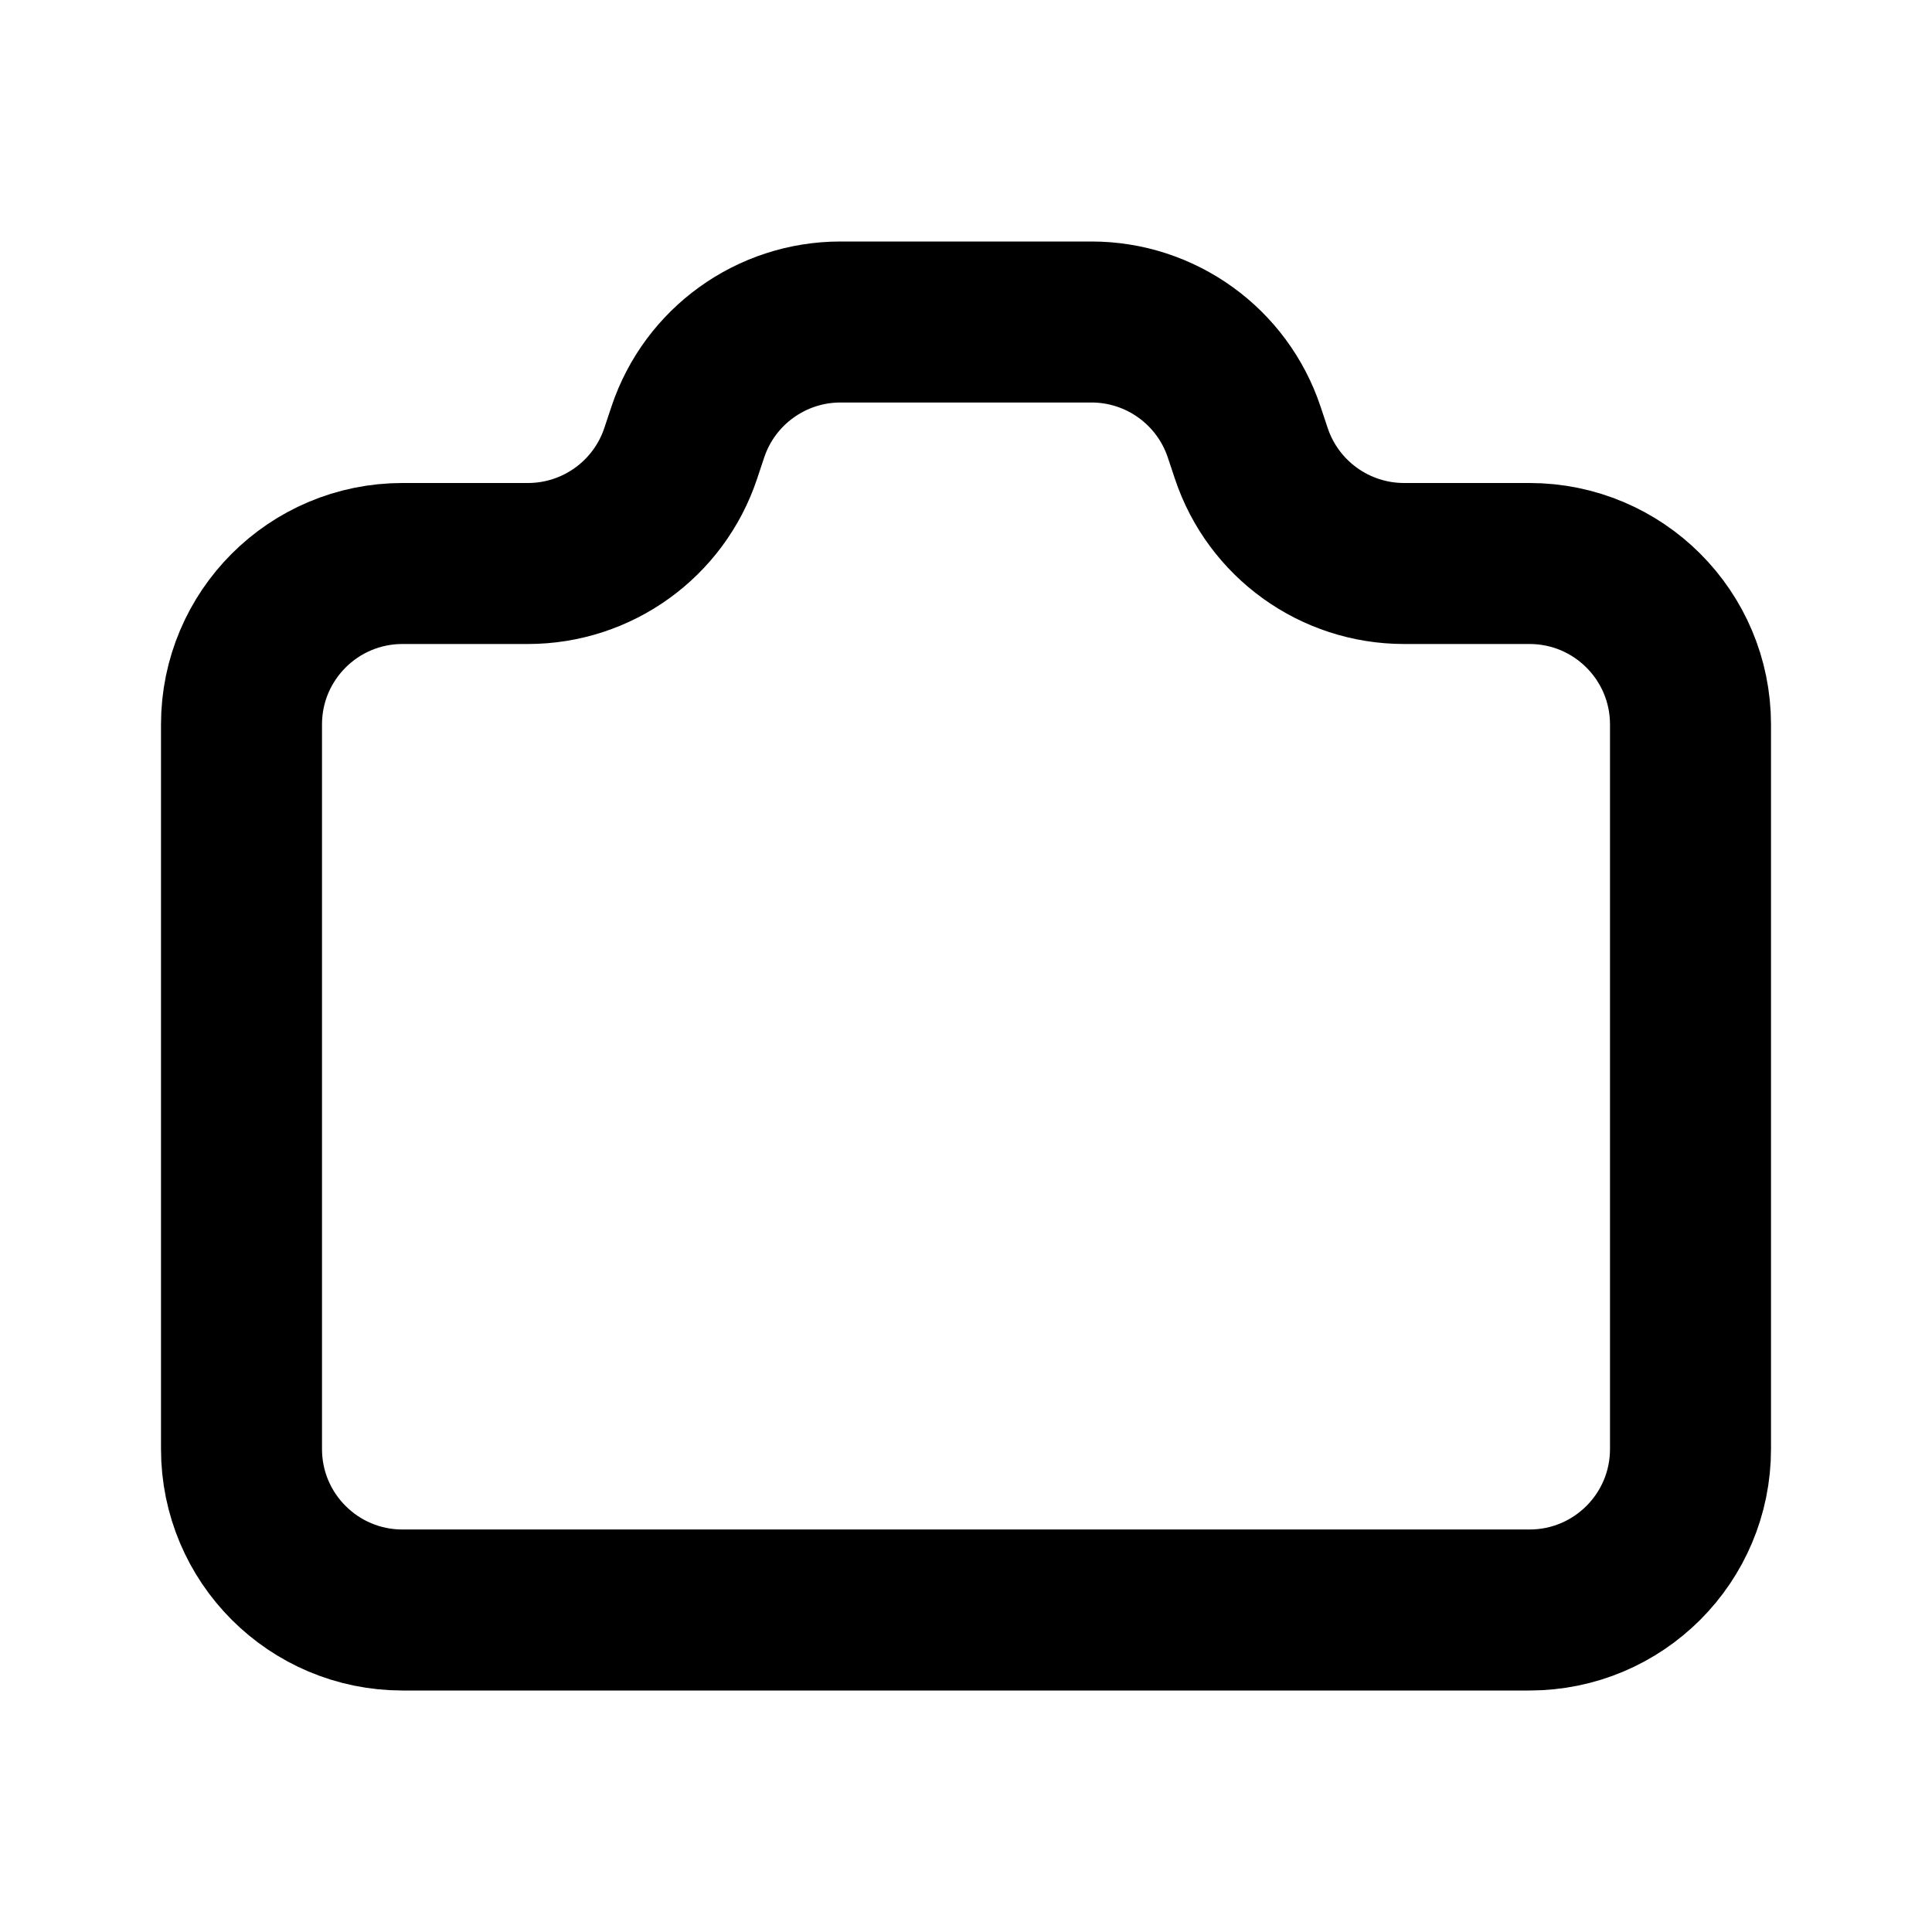
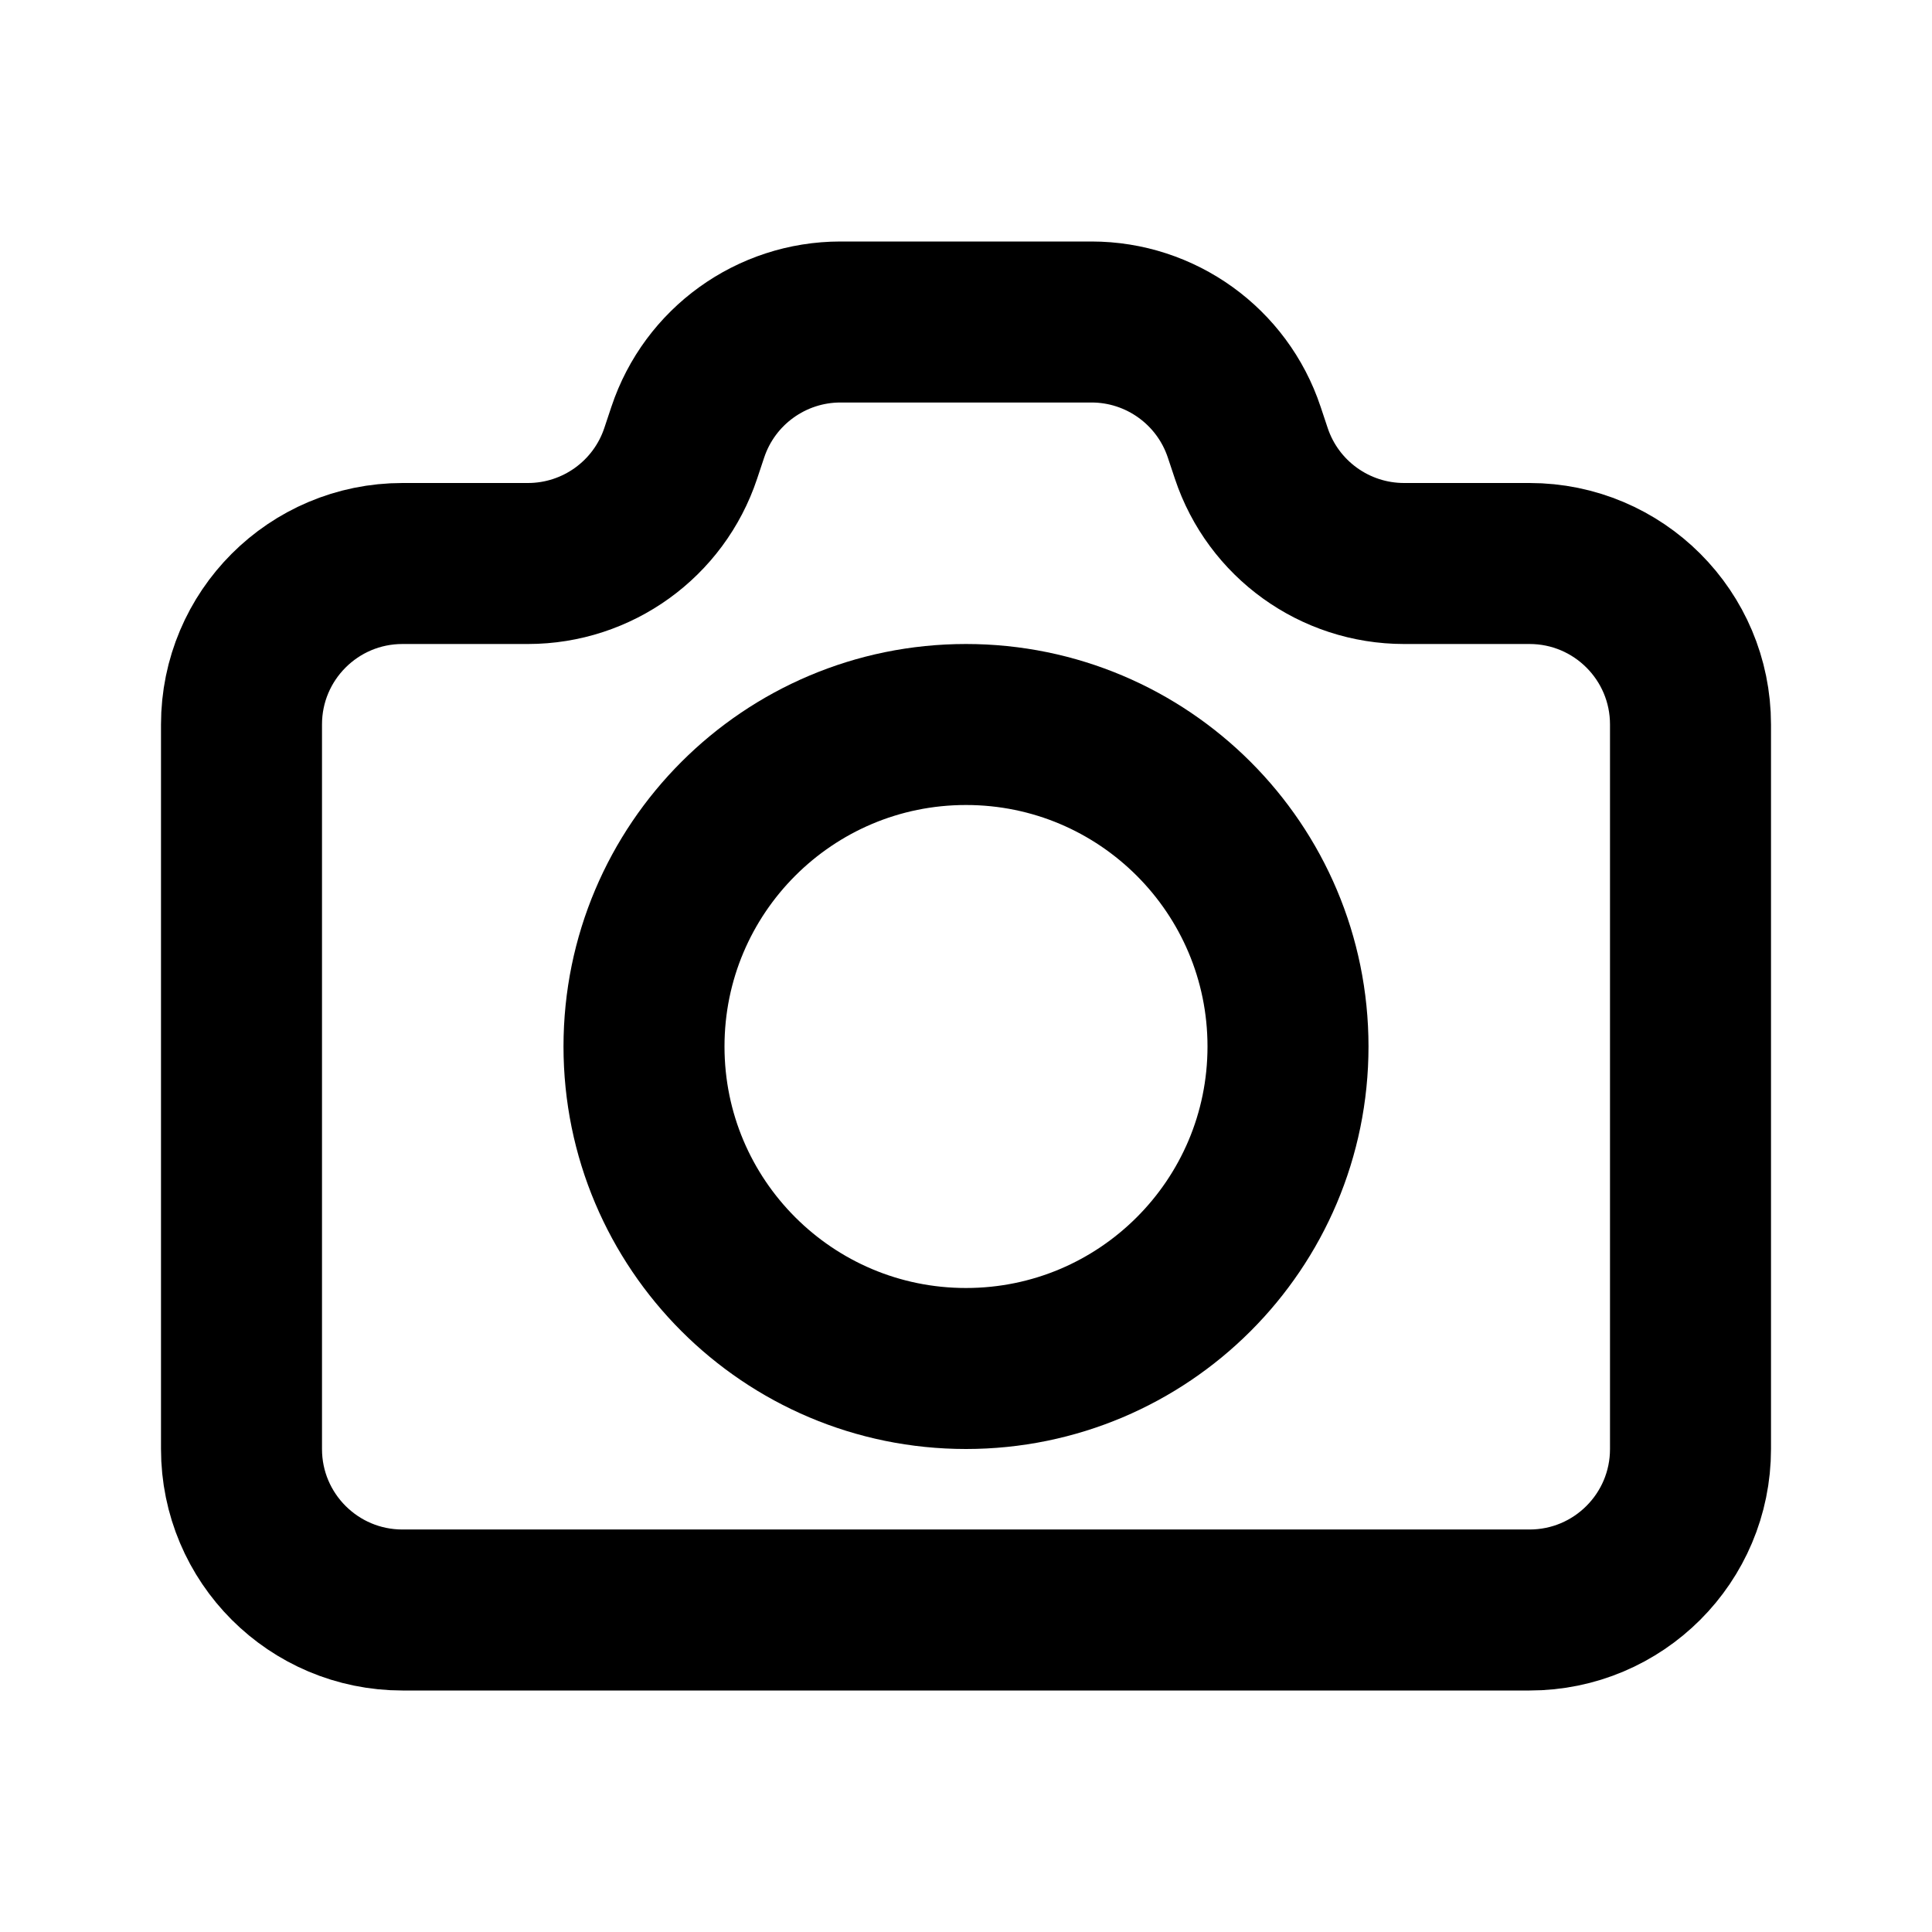
<svg xmlns="http://www.w3.org/2000/svg" width="24" height="24" viewBox="0 0 24 24" fill="none">
  <path d="M3 18V9C3 7.895 3.895 7 5 7H6.558C7.419 7 8.184 6.449 8.456 5.632L8.544 5.368C8.816 4.551 9.581 4 10.441 4H13.559C14.419 4 15.184 4.551 15.456 5.368L15.544 5.632C15.816 6.449 16.581 7 17.442 7H19C20.105 7 21 7.895 21 9V18C21 19.105 20.105 20 19 20H5C3.895 20 3 19.105 3 18Z" stroke="black" stroke-width="2" stroke-linecap="round" stroke-linejoin="round" />
+   <path d="M8 13C8 15.209 9.791 17 12 17C14.209 17 16 15.209 16 13C16 10.791 14.209 9 12 9C9.791 9 8 10.791 8 13Z" stroke="black" stroke-width="2" stroke-linecap="round" stroke-linejoin="round" />
</svg>
